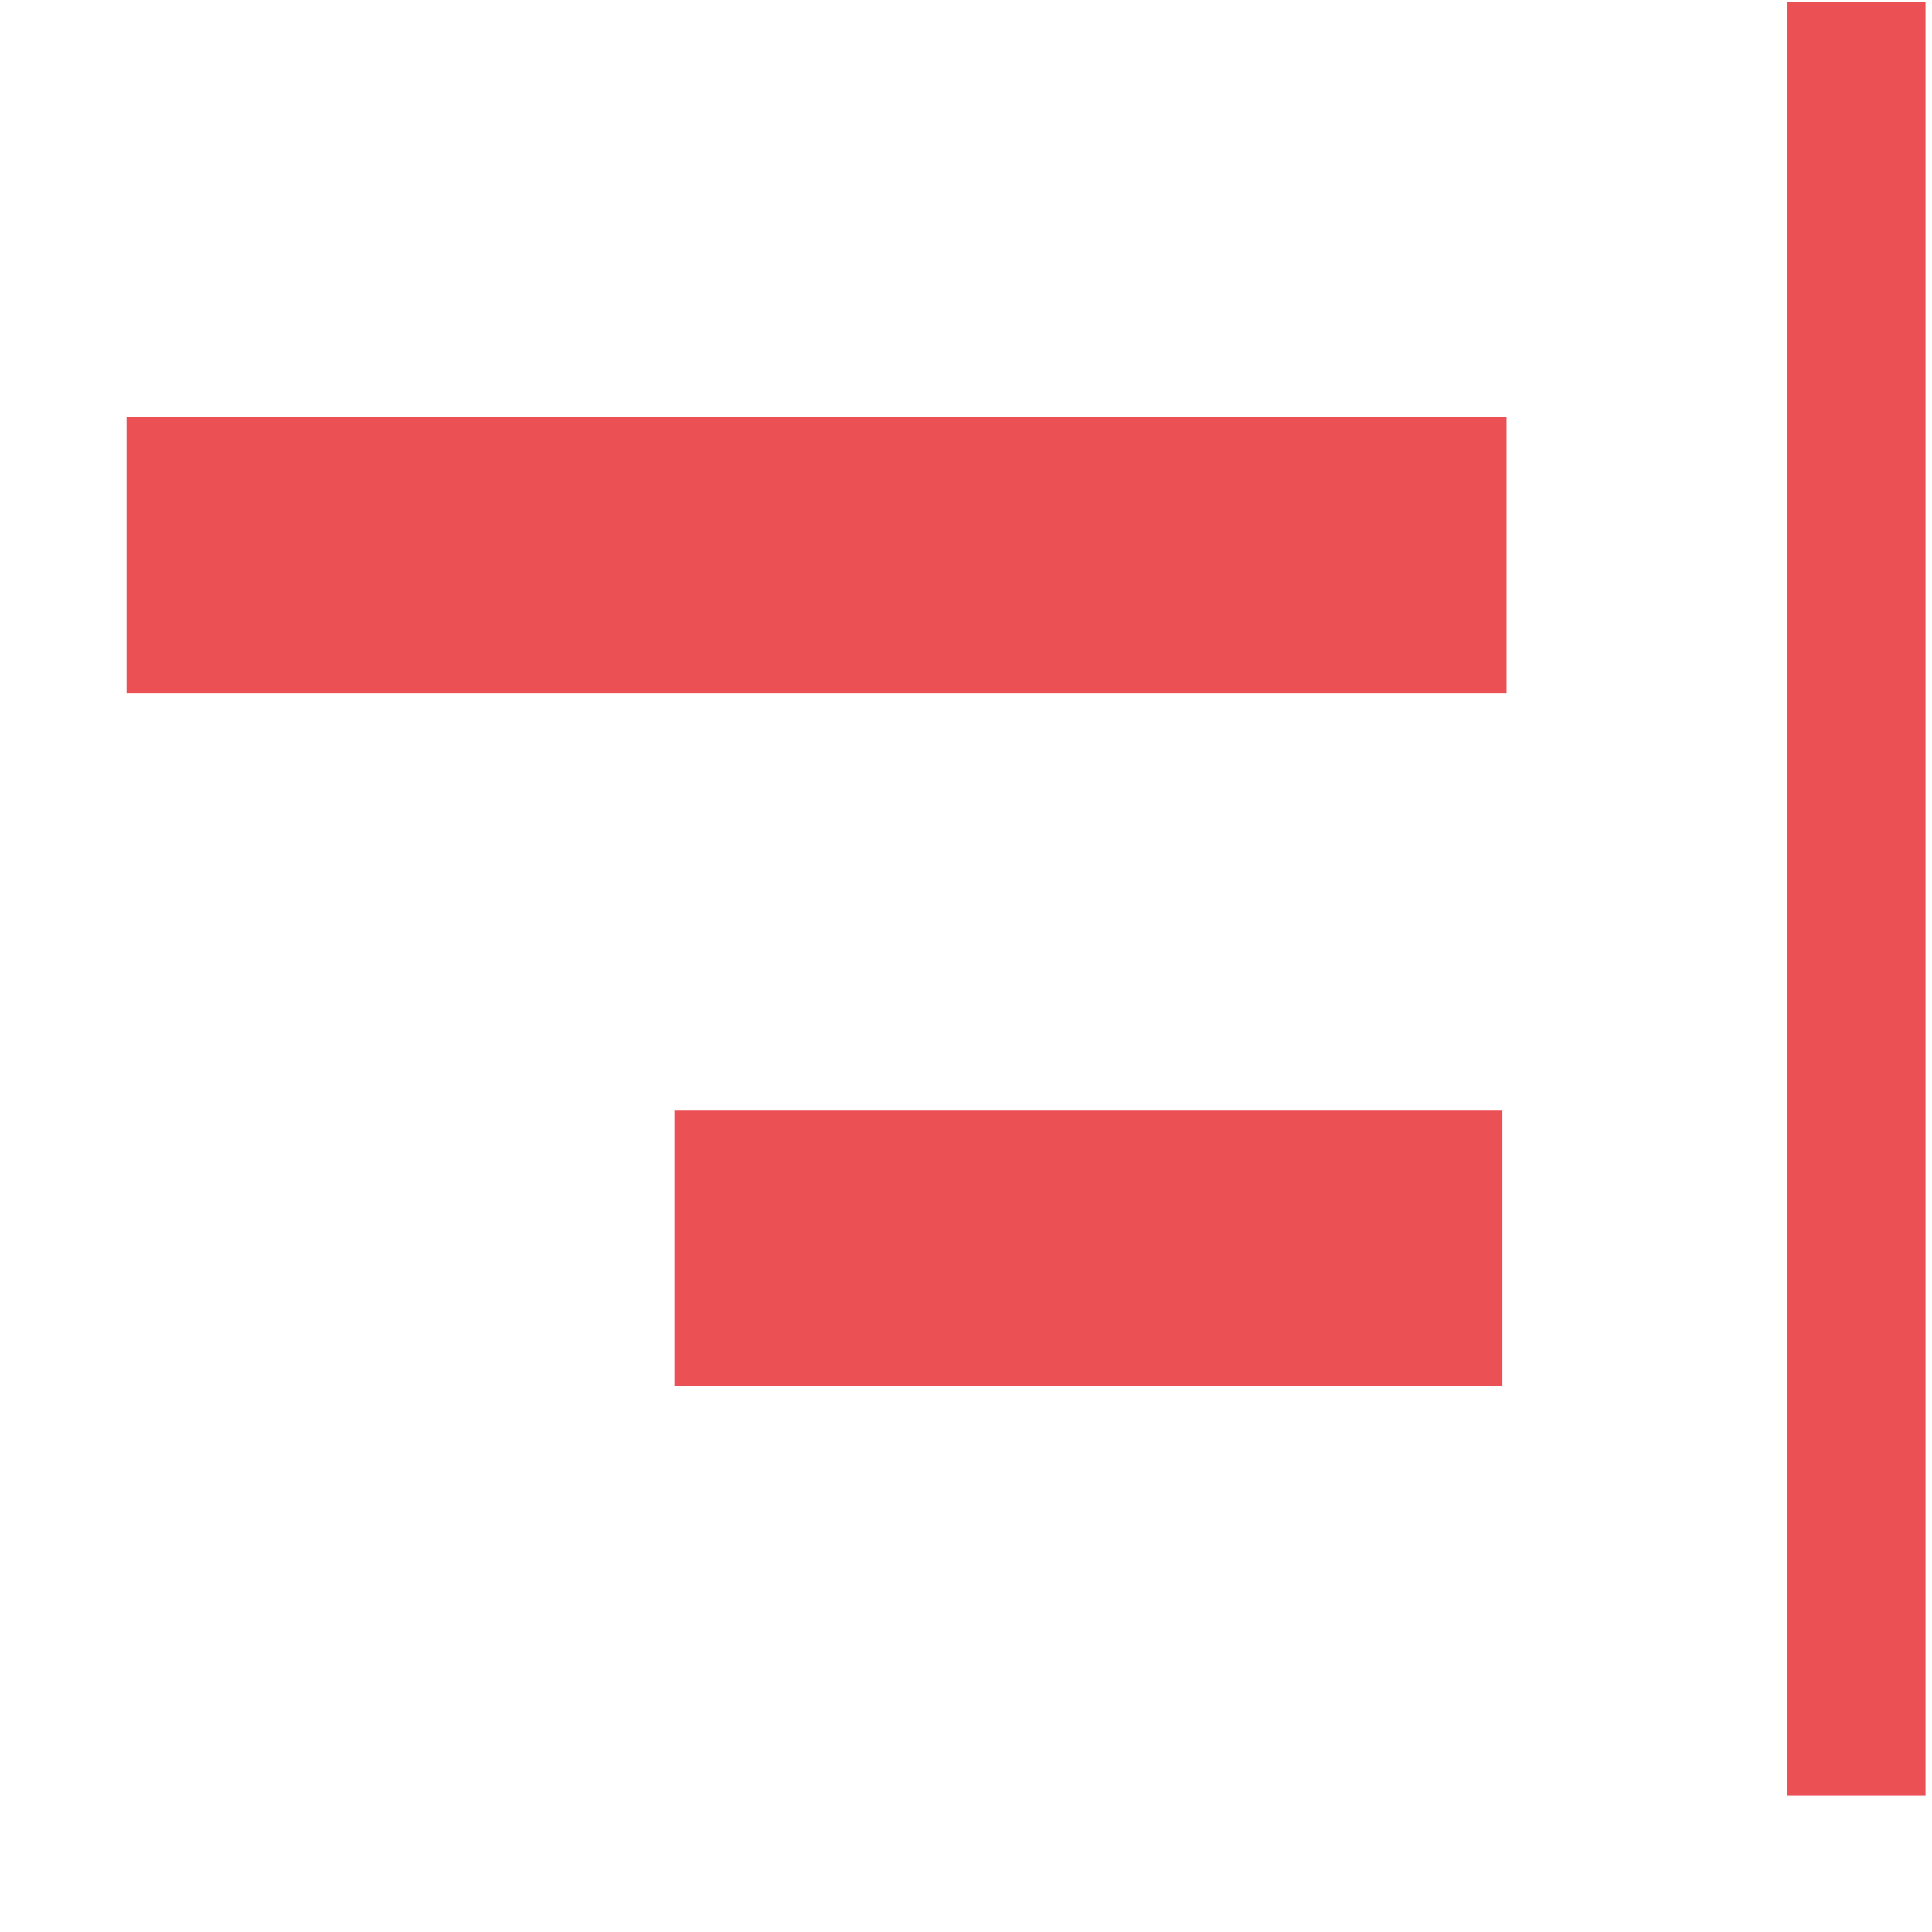
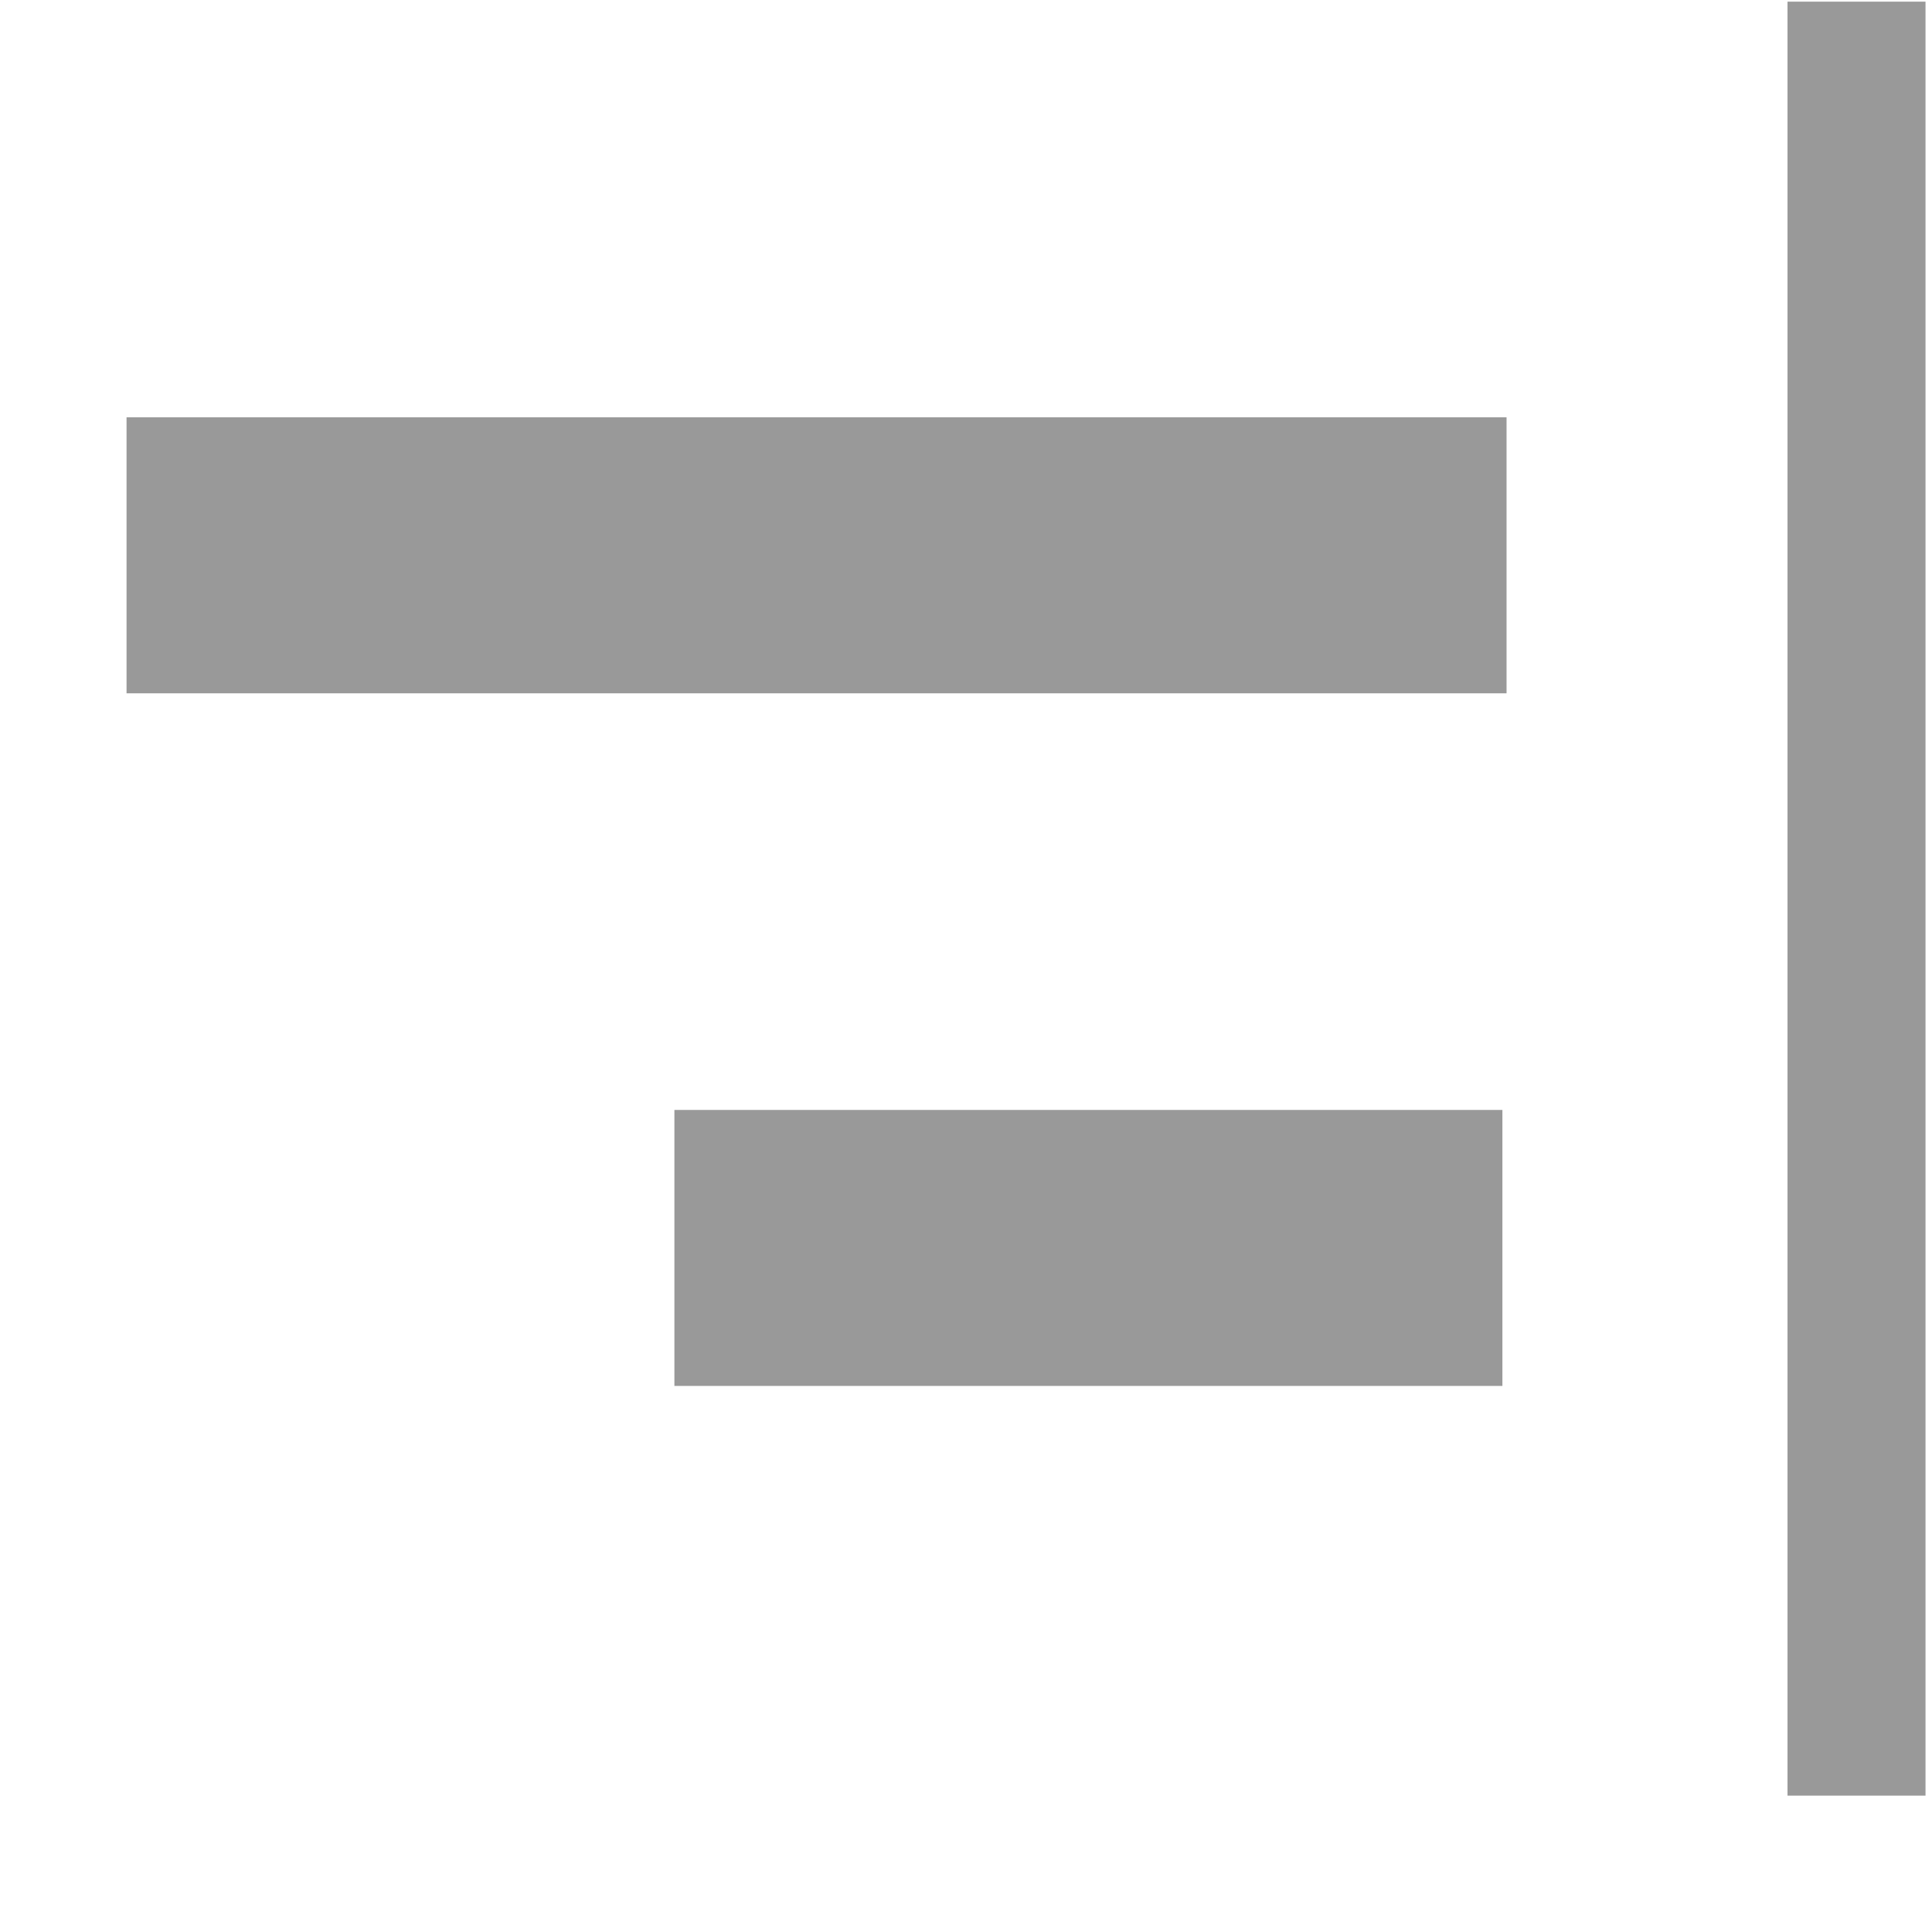
<svg xmlns="http://www.w3.org/2000/svg" width="14" height="14" viewBox="0 0 14 14" fill="none">
-   <path d="M12.953 13.012L13.953 13.012L13.953 0.012L12.953 0.012L12.953 13.012Z" fill="#EB5054" />
-   <path d="M0.917 5.024L10.917 5.024L10.917 3.024L0.917 3.024L0.917 5.024Z" fill="#EB5054" />
-   <path d="M4.887 10.043L10.887 10.043L10.887 8.043L4.887 8.043L4.887 10.043Z" fill="#EB5054" />
+   <path d="M12.953 13.012L13.953 13.012L13.953 0.012L12.953 0.012L12.953 13.012Z" fill="#999" />
+   <path d="M0.917 5.024L10.917 5.024L10.917 3.024L0.917 3.024L0.917 5.024Z" fill="#999" />
+   <path d="M4.887 10.043L10.887 10.043L10.887 8.043L4.887 8.043L4.887 10.043Z" fill="#999" />
</svg>
